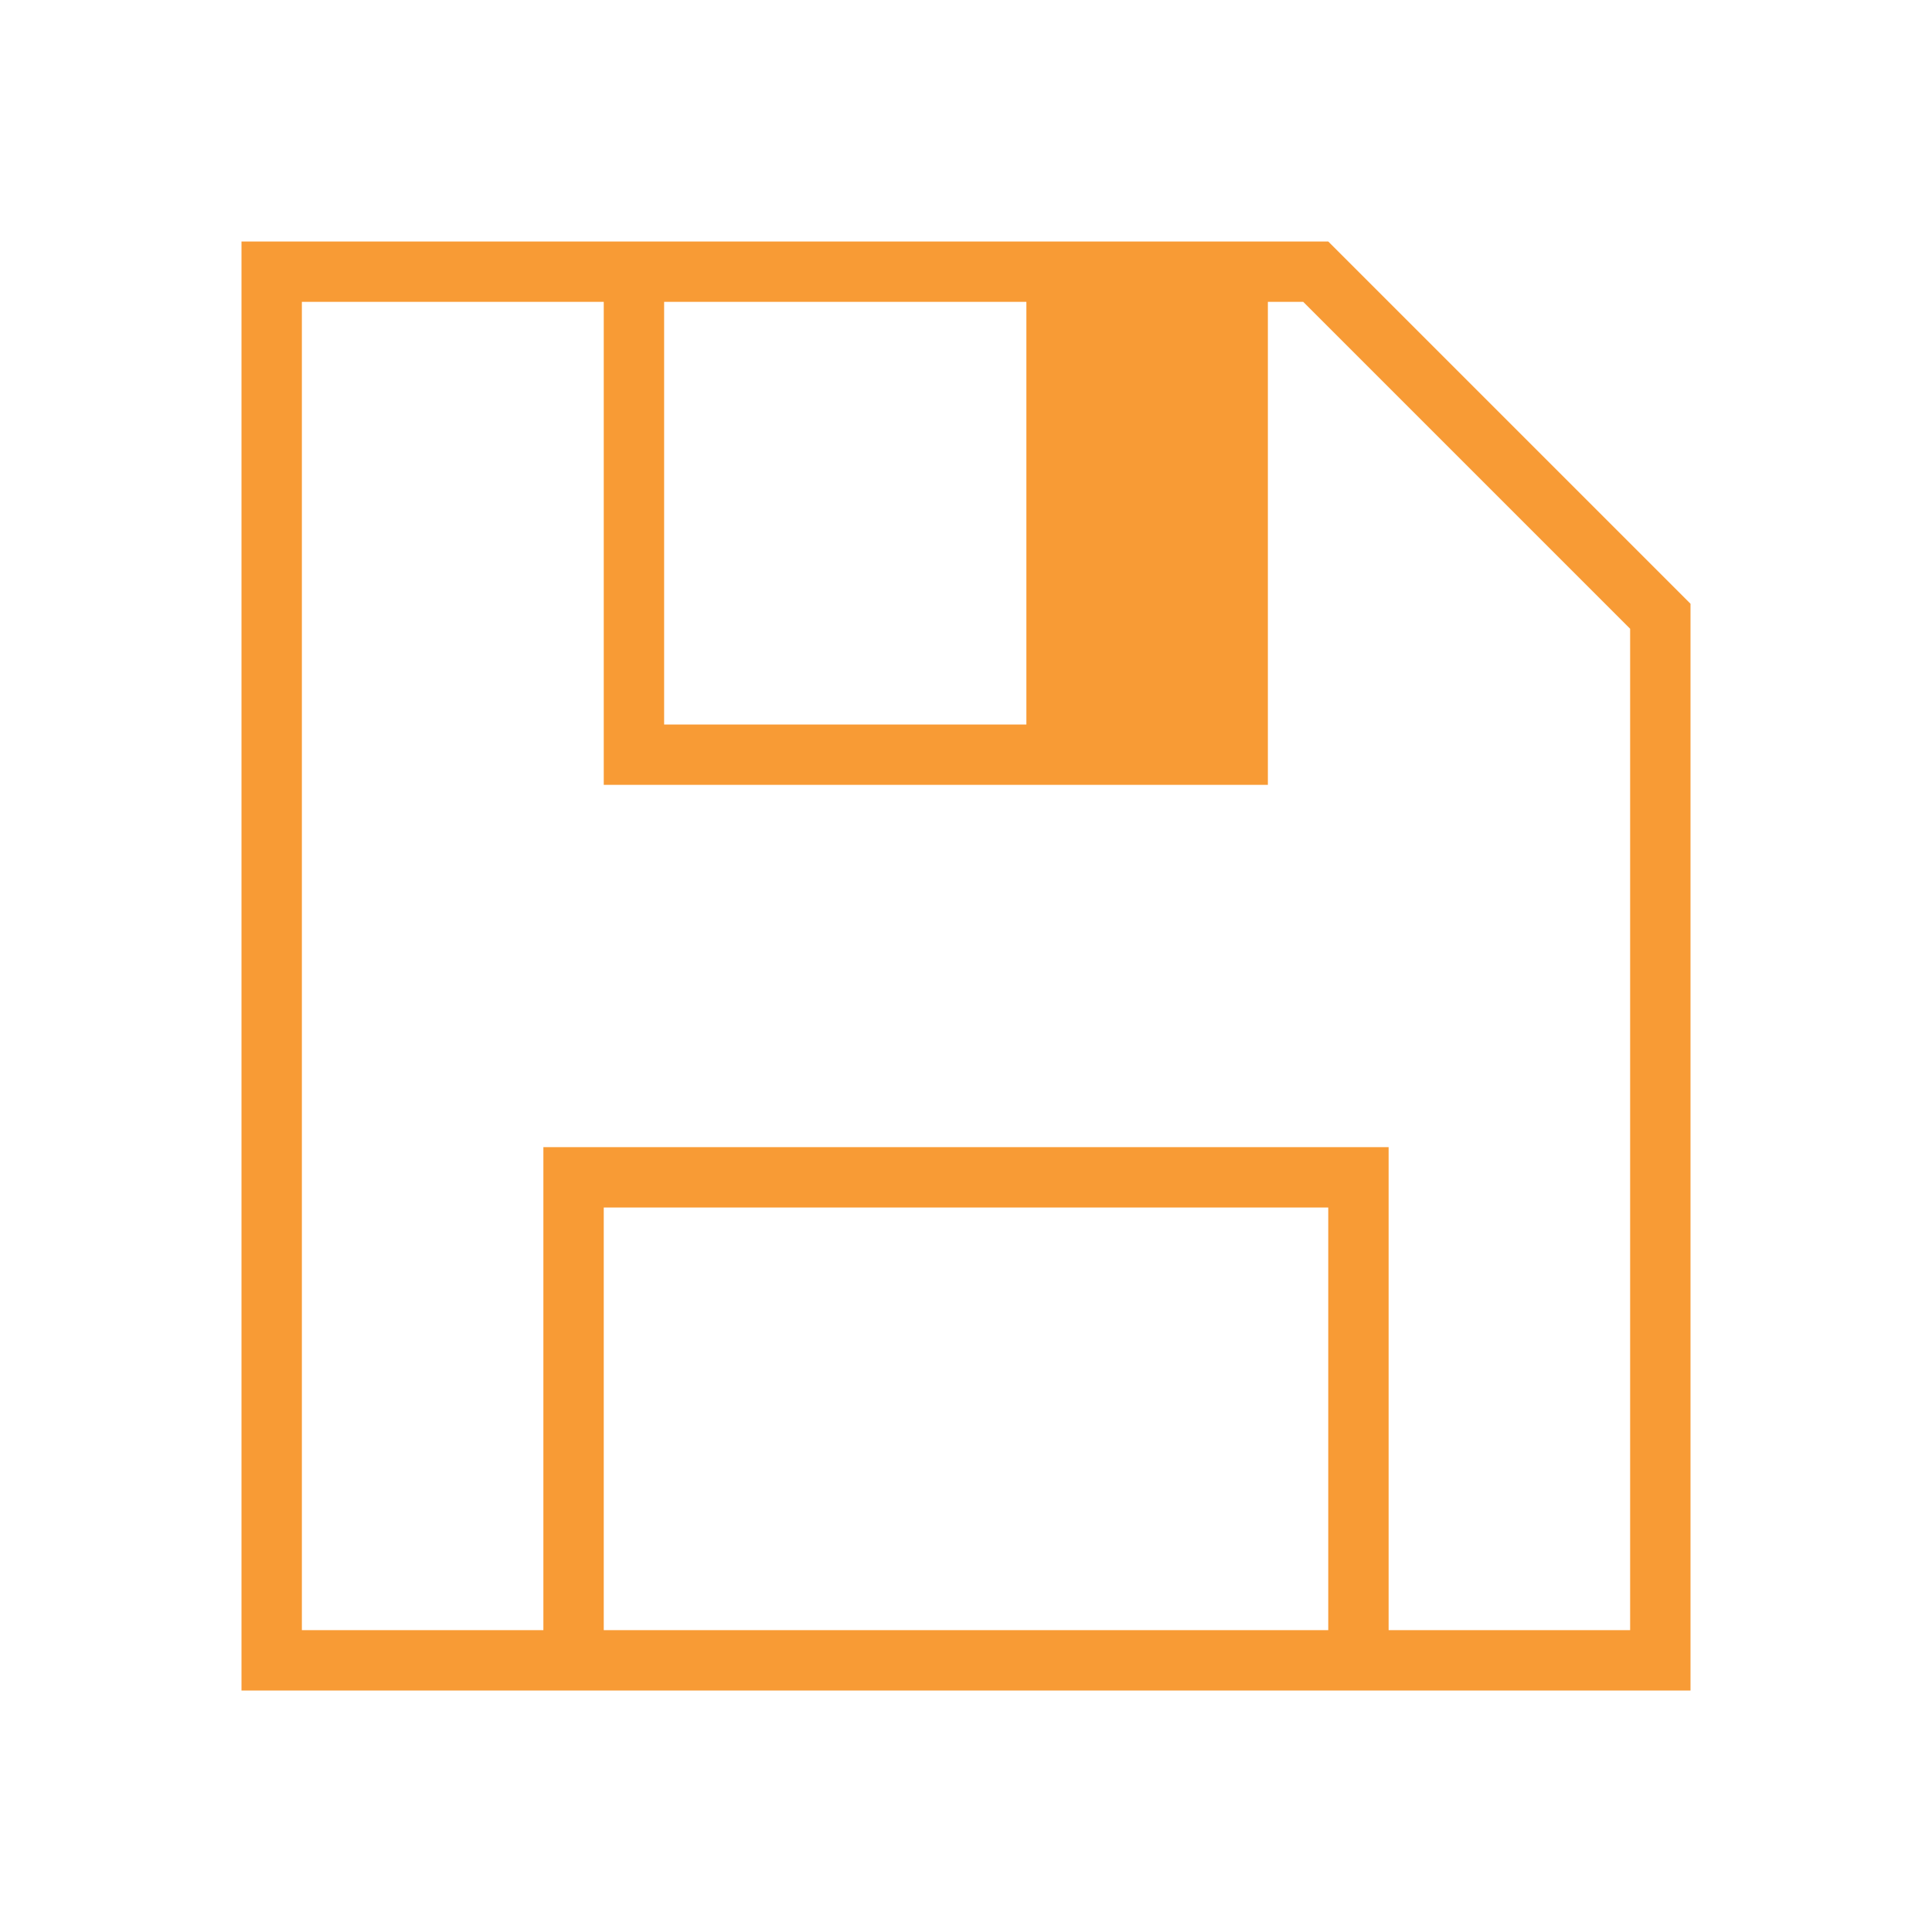
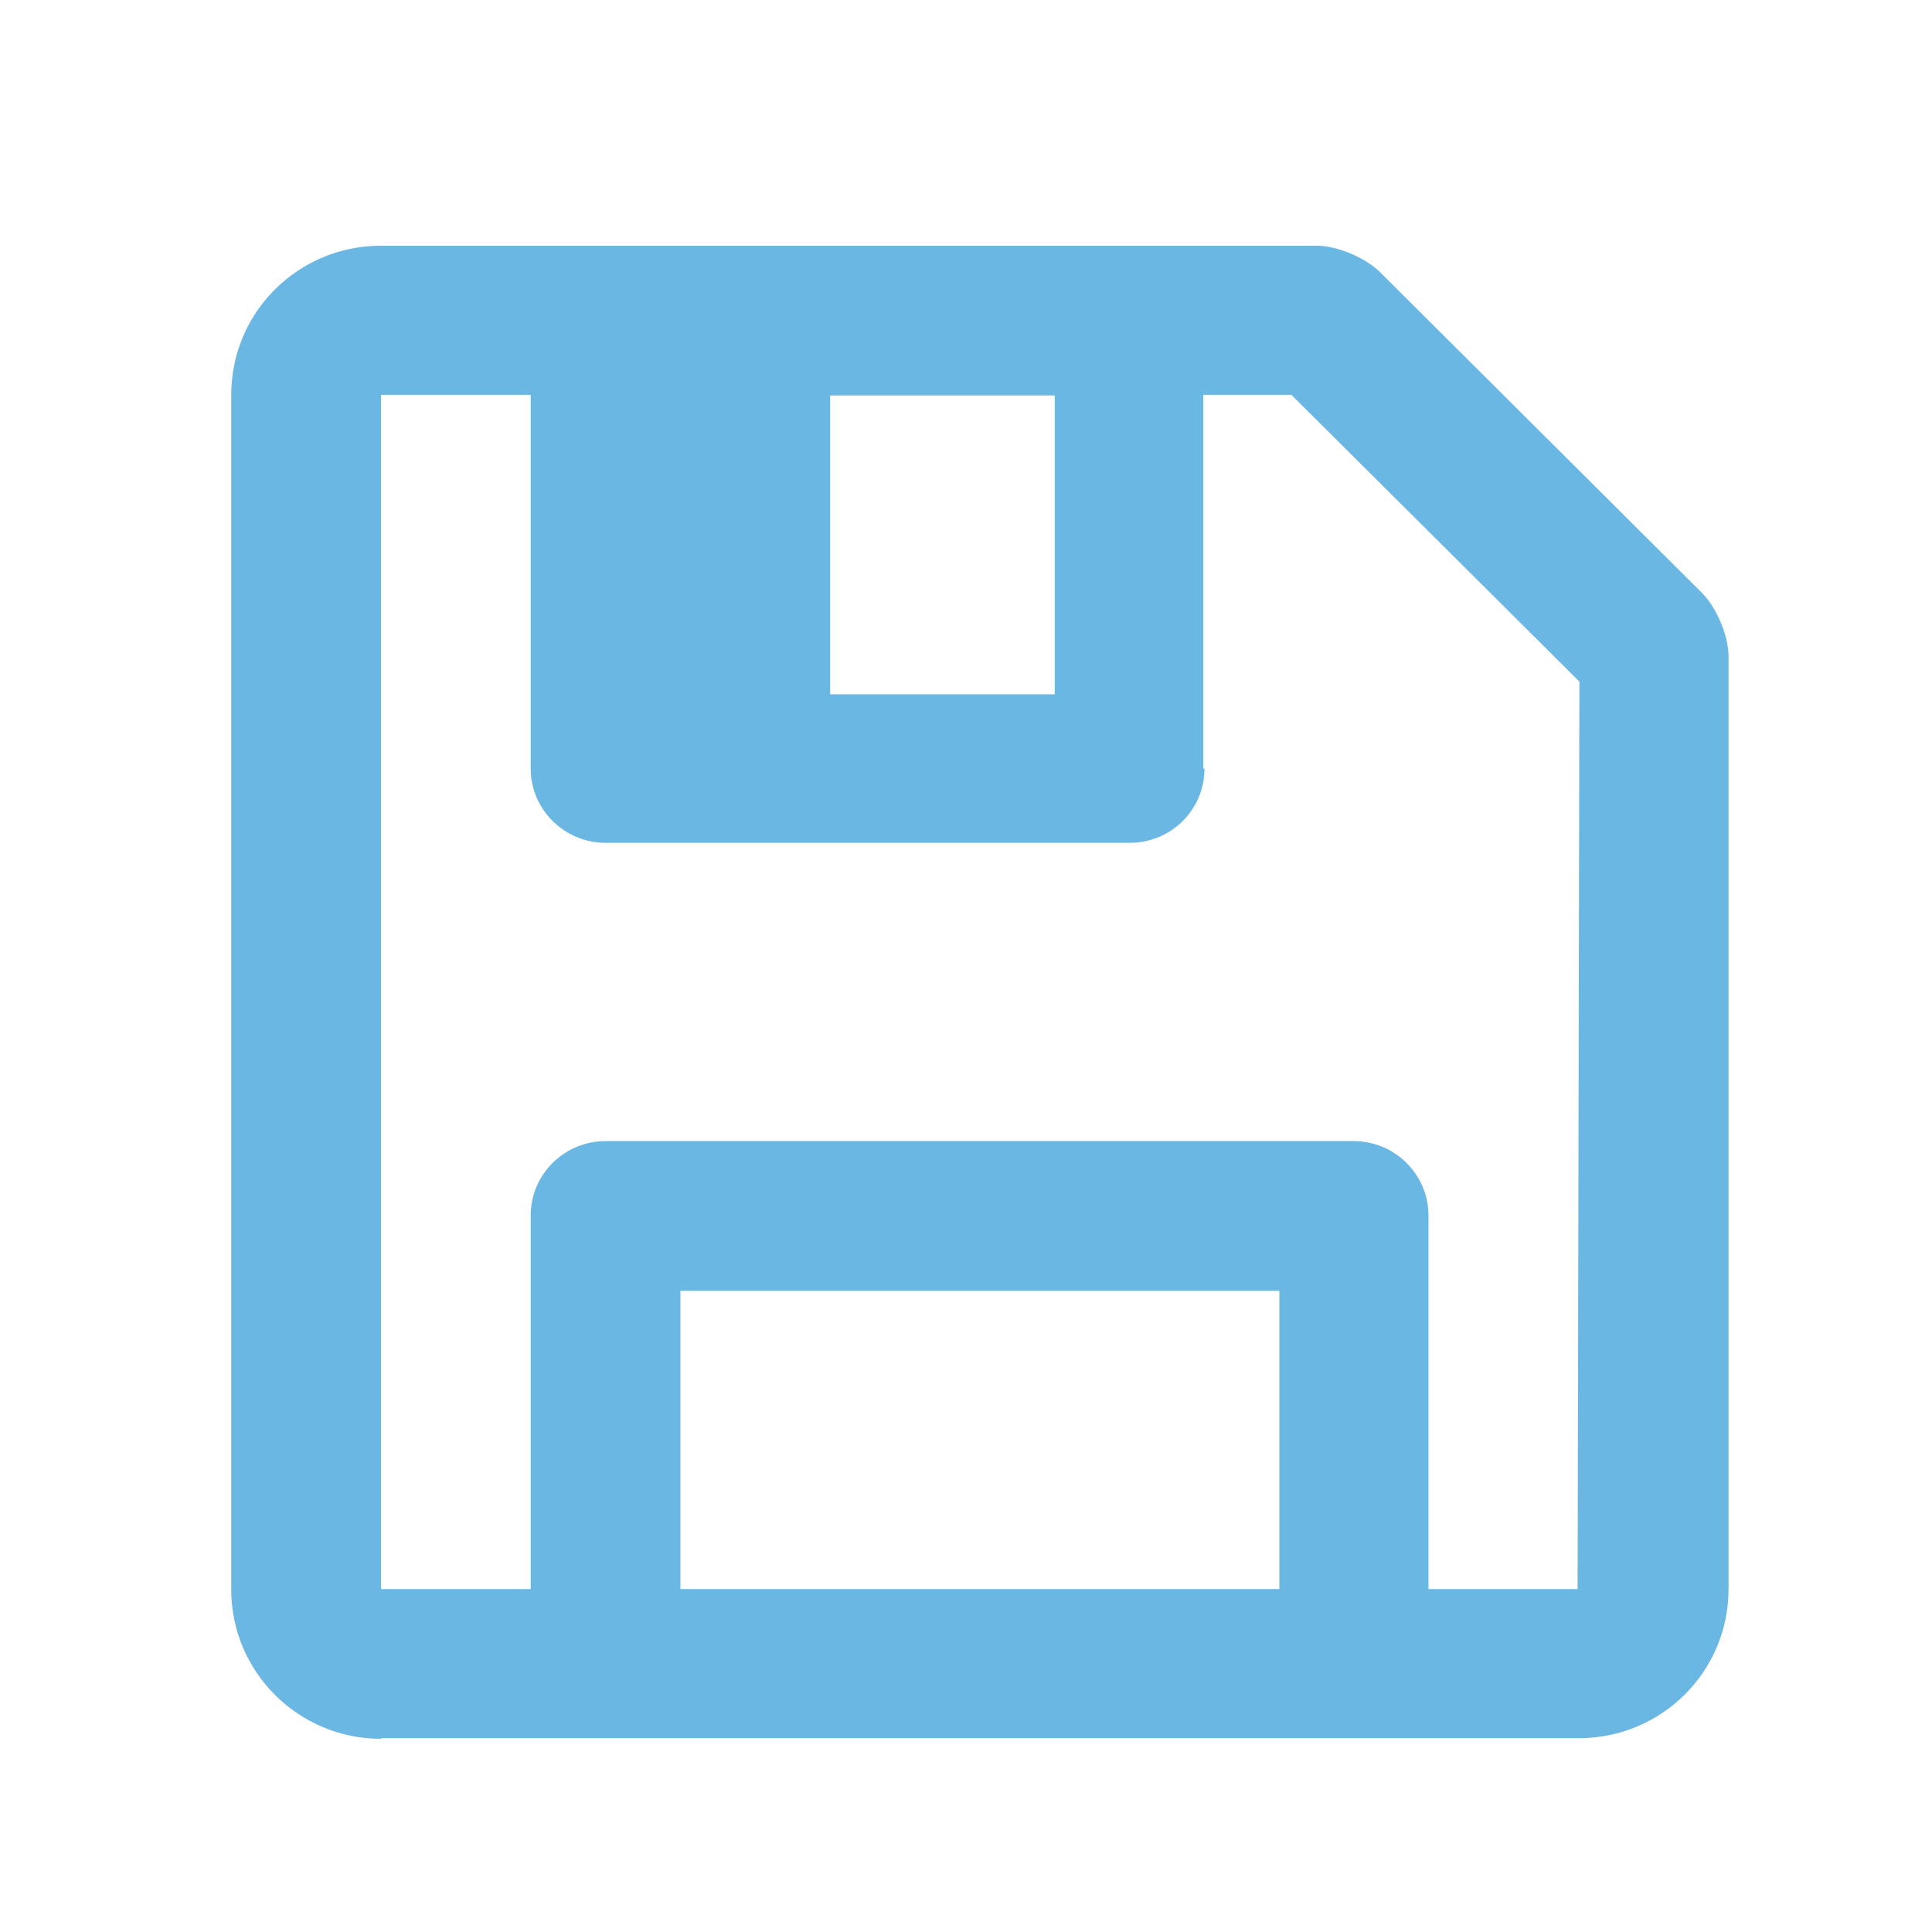
- <svg xmlns="http://www.w3.org/2000/svg" viewBox="0 0 32 32">
-   <defs id="defs3051">
-     <style type="text/css" id="current-color-scheme">
-       .ColorScheme-Text {
-         color:#f89b35;
+ <svg xmlns="http://www.w3.org/2000/svg" id="Layer_1" version="1.1" viewBox="0 0 32 32">
+   <defs>
+     <style>
+       .st0 {
+         fill: #6bb7e4;
      }
-       </style>
+     </style>
  </defs>
-   <path style="fill:currentColor;fill-opacity:1;stroke:none" d="M 4 4 L 4 28 L 9 28 L 23 28 L 28 28 L 28 10 L 27 9 L 23 5 L 22 4 L 21 4 L 10 4 L 4 4 z M 5 5 L 10 5 L 10 13 L 21 13 L 21 5 L 21.586 5 L 27 10.414 L 27 27 L 23 27 L 23 19 L 9 19 L 9 27 L 5 27 L 5 5 z M 11 5 L 17 5 L 17 12 L 11 12 L 11 5 z M 10 20 L 22 20 L 22 27 L 10 27 L 10 20 z " id="path60" class="ColorScheme-Text" />
+   <path class="st0" d="M19.95,12.73c0,.68-.55,1.23-1.24,1.23h-8.68c-.68,0-1.24-.55-1.24-1.23v-6.19h-2.48v19.78h2.48v-6.19c0-.68.56-1.23,1.24-1.23h12.39c.69,0,1.24.56,1.24,1.23v6.19h2.47l.03-15.03-4.77-4.75h-1.46v6.19ZM13.75,6.55v4.95h3.72v-4.95h-3.72ZM6.31,28.8c-1.37,0-2.48-1.11-2.48-2.47V6.54c0-1.37,1.11-2.47,2.48-2.47,0,0,0,0,0,0h15.5c.34,0,.81.2,1.05.44l5.33,5.31c.24.24.44.71.44,1.05v15.45c0,1.37-1.11,2.47-2.48,2.47H6.31ZM21.19,21.38h-9.92v4.94h9.92v-4.94Z" />
</svg>
